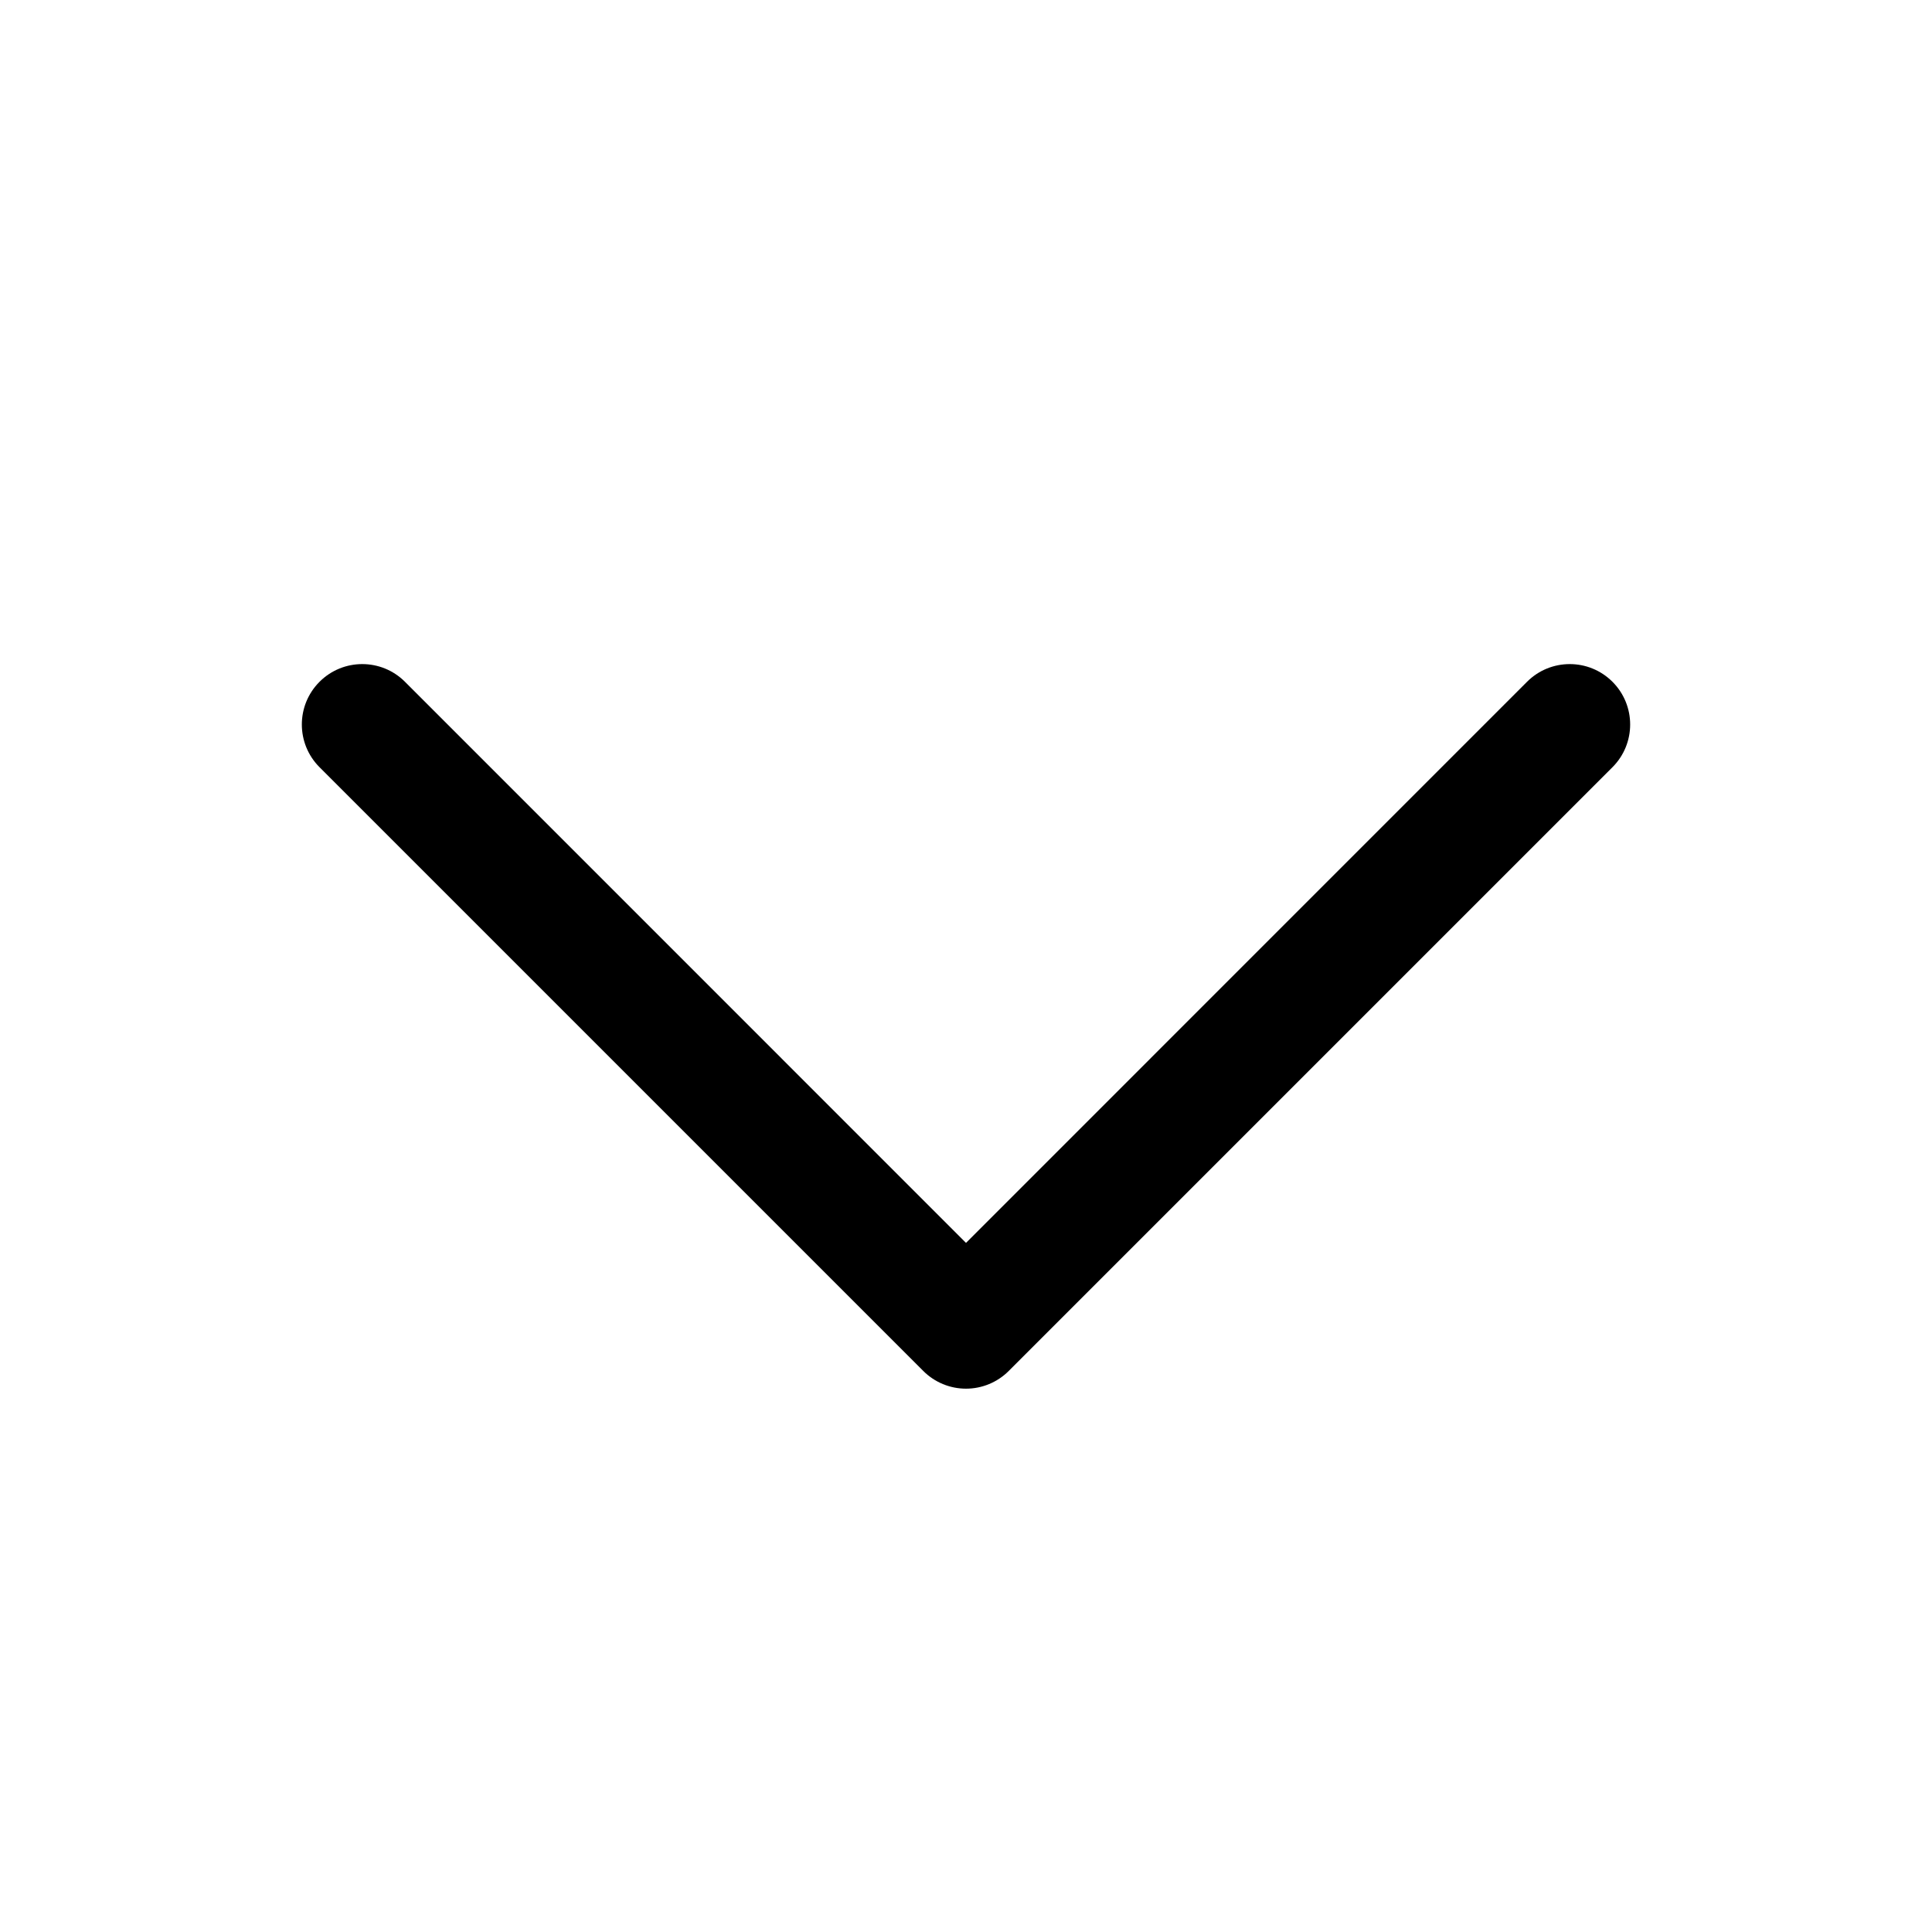
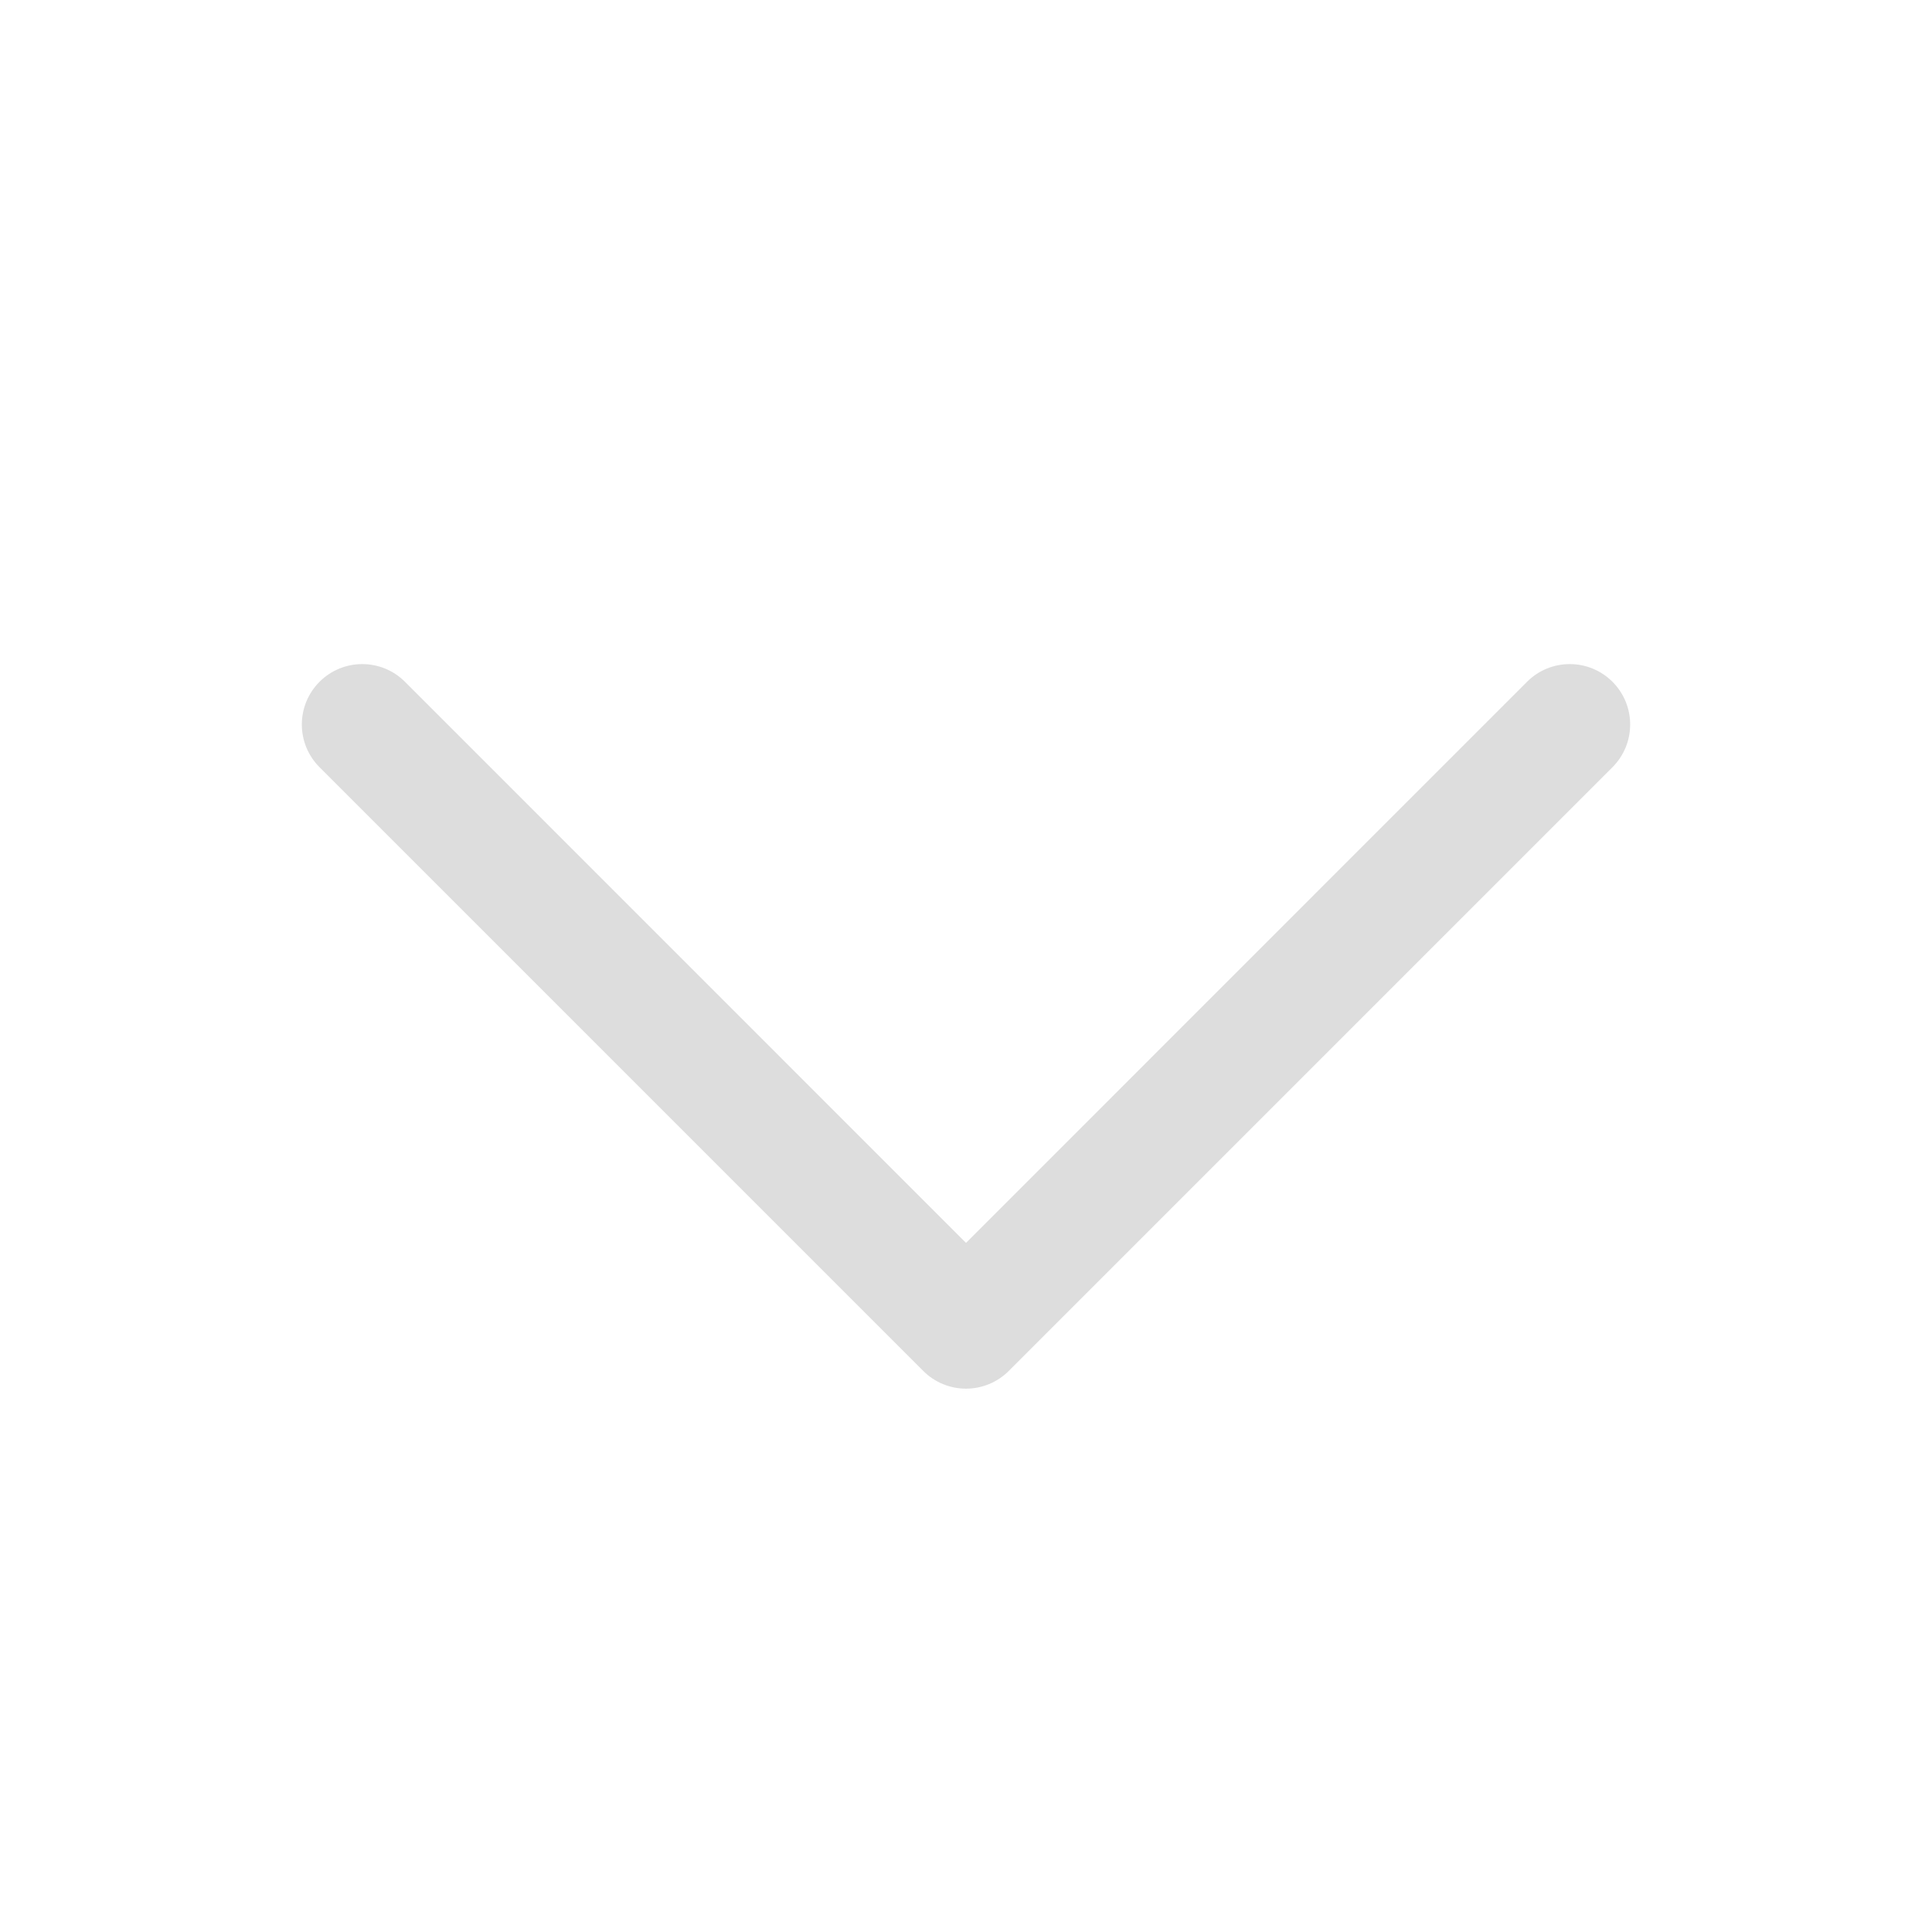
<svg xmlns="http://www.w3.org/2000/svg" width="32" height="32" viewBox="0 0 256 256">
-   <path fill="currentColor" d="m213.66 101.66l-80 80a8 8 0 0 1-11.32 0l-80-80a8 8 0 0 1 11.32-11.32L128 164.69l74.34-74.35a8 8 0 0 1 11.32 11.32Z" />
+   <path fill="#DDDDDD" d="m213.66 101.66l-80 80a8 8 0 0 1-11.32 0l-80-80a8 8 0 0 1 11.32-11.32L128 164.69l74.34-74.35a8 8 0 0 1 11.32 11.32Z" />
</svg>
